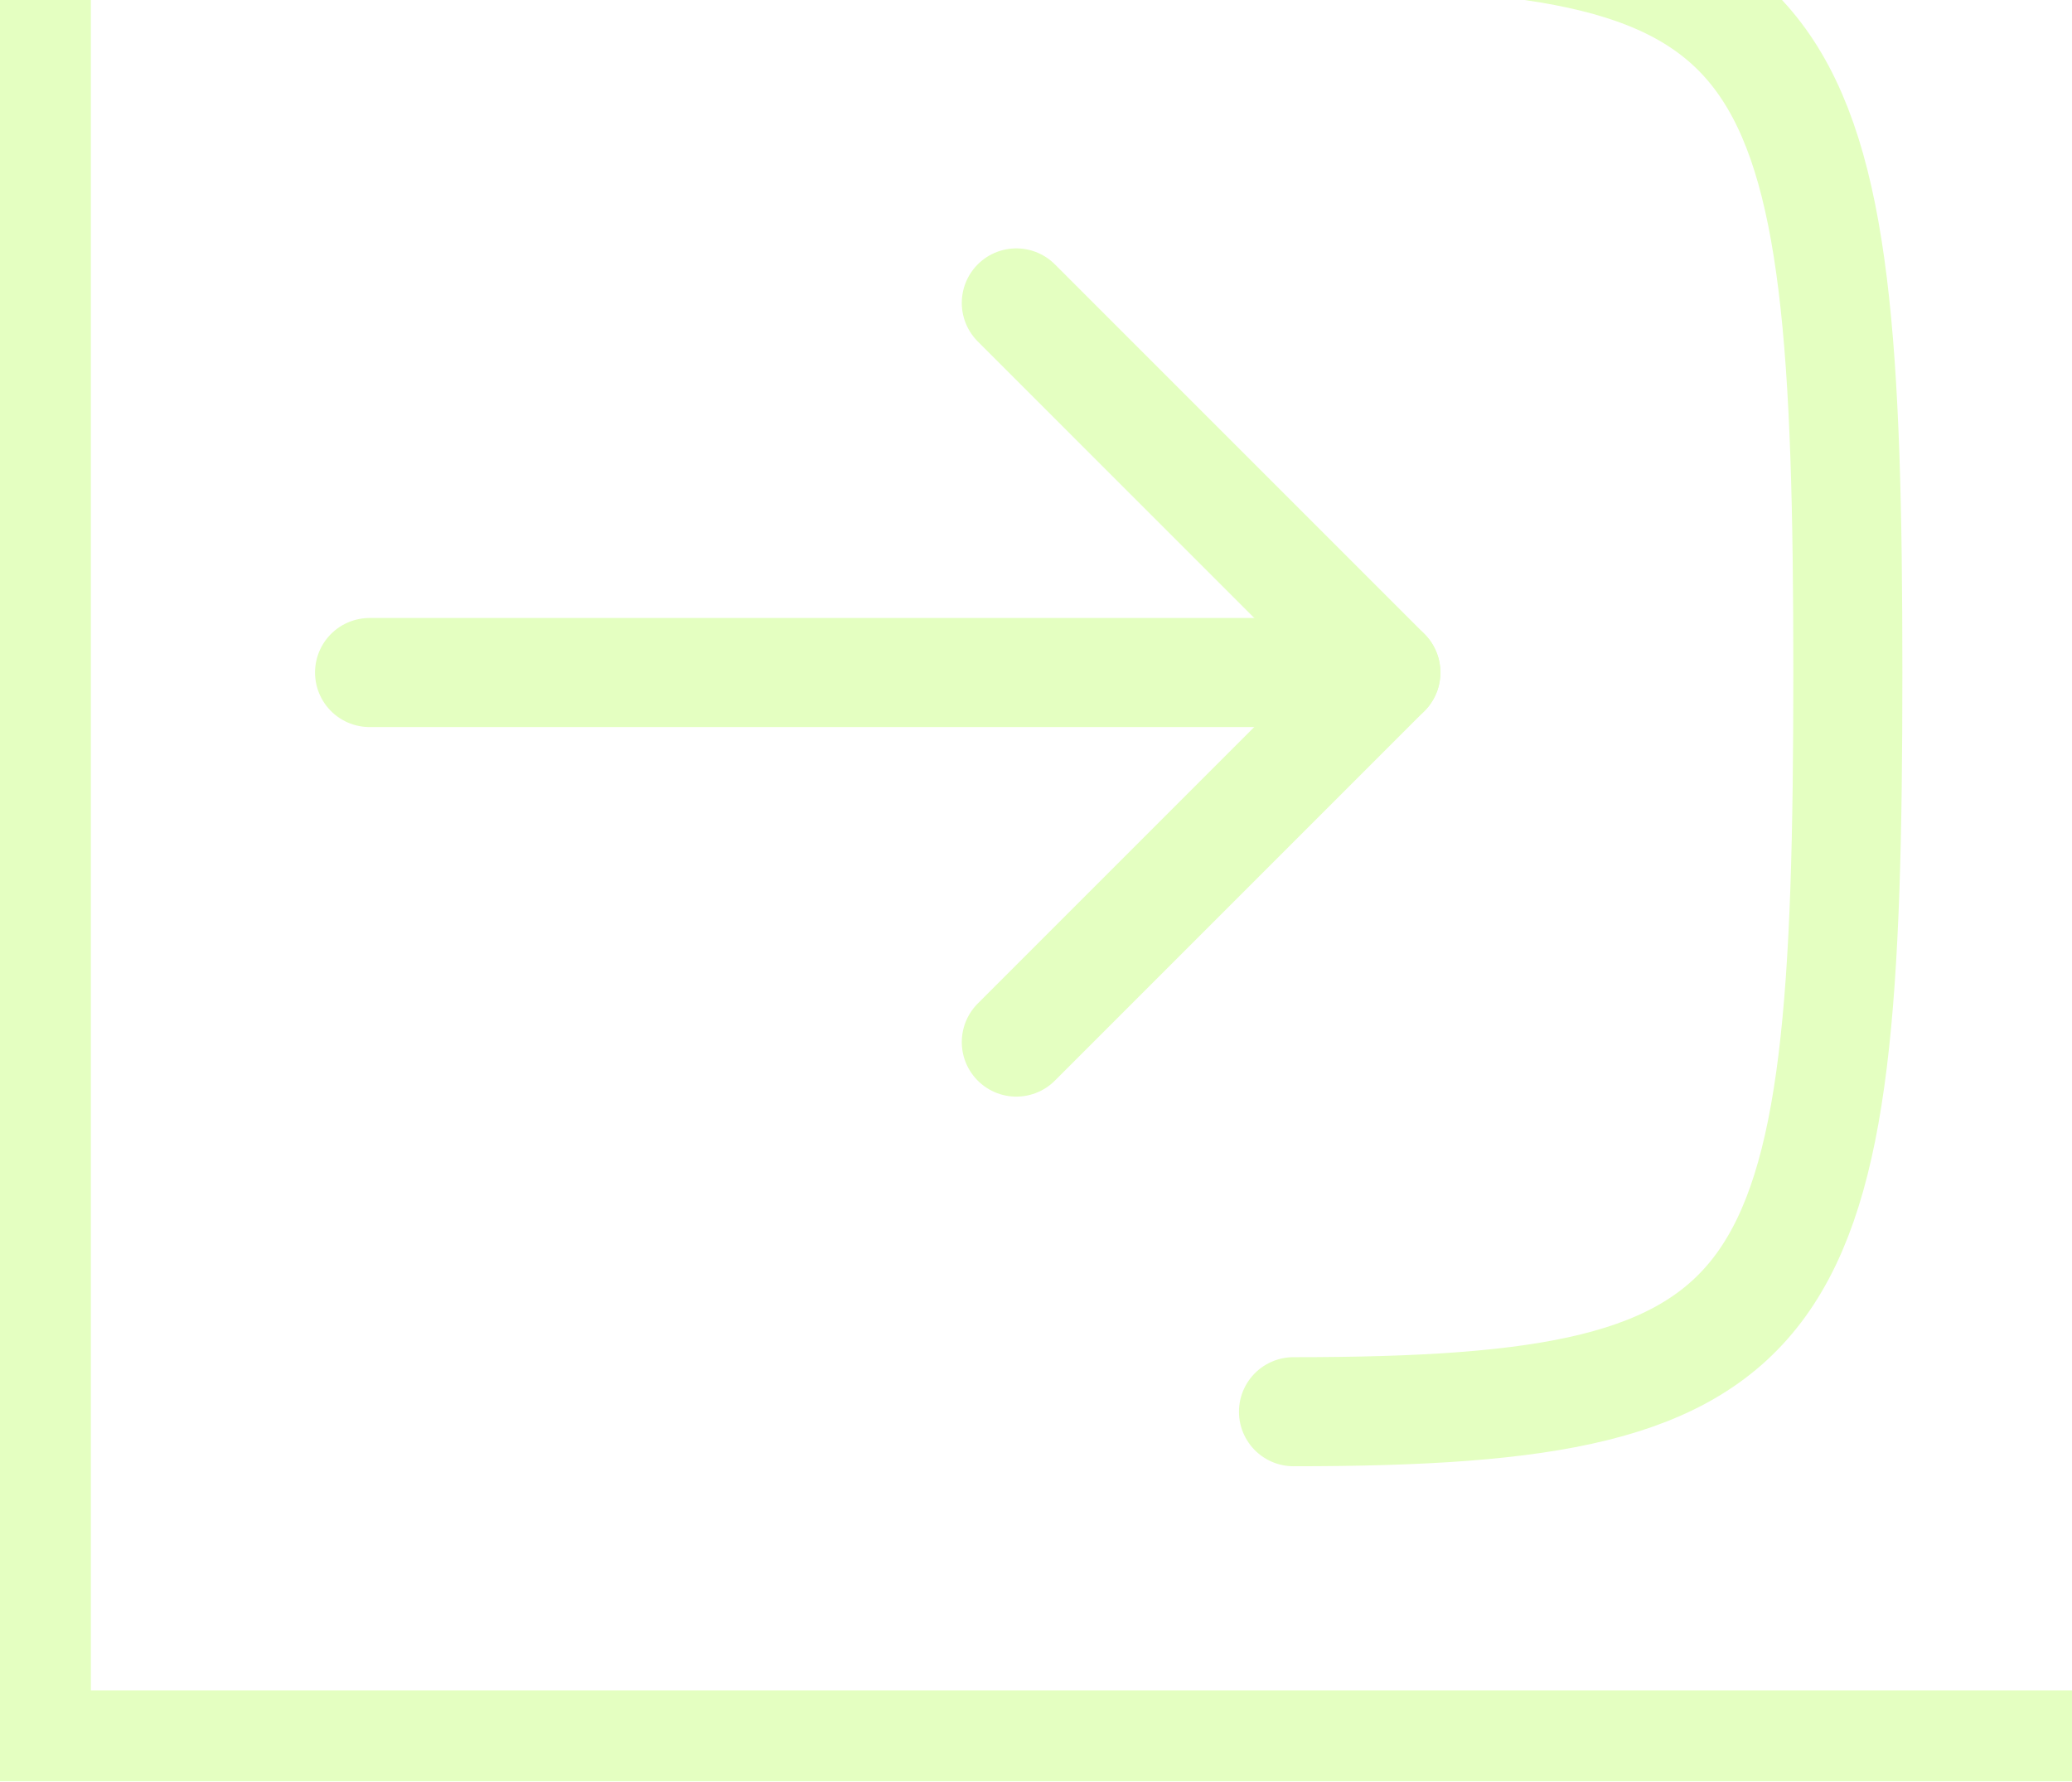
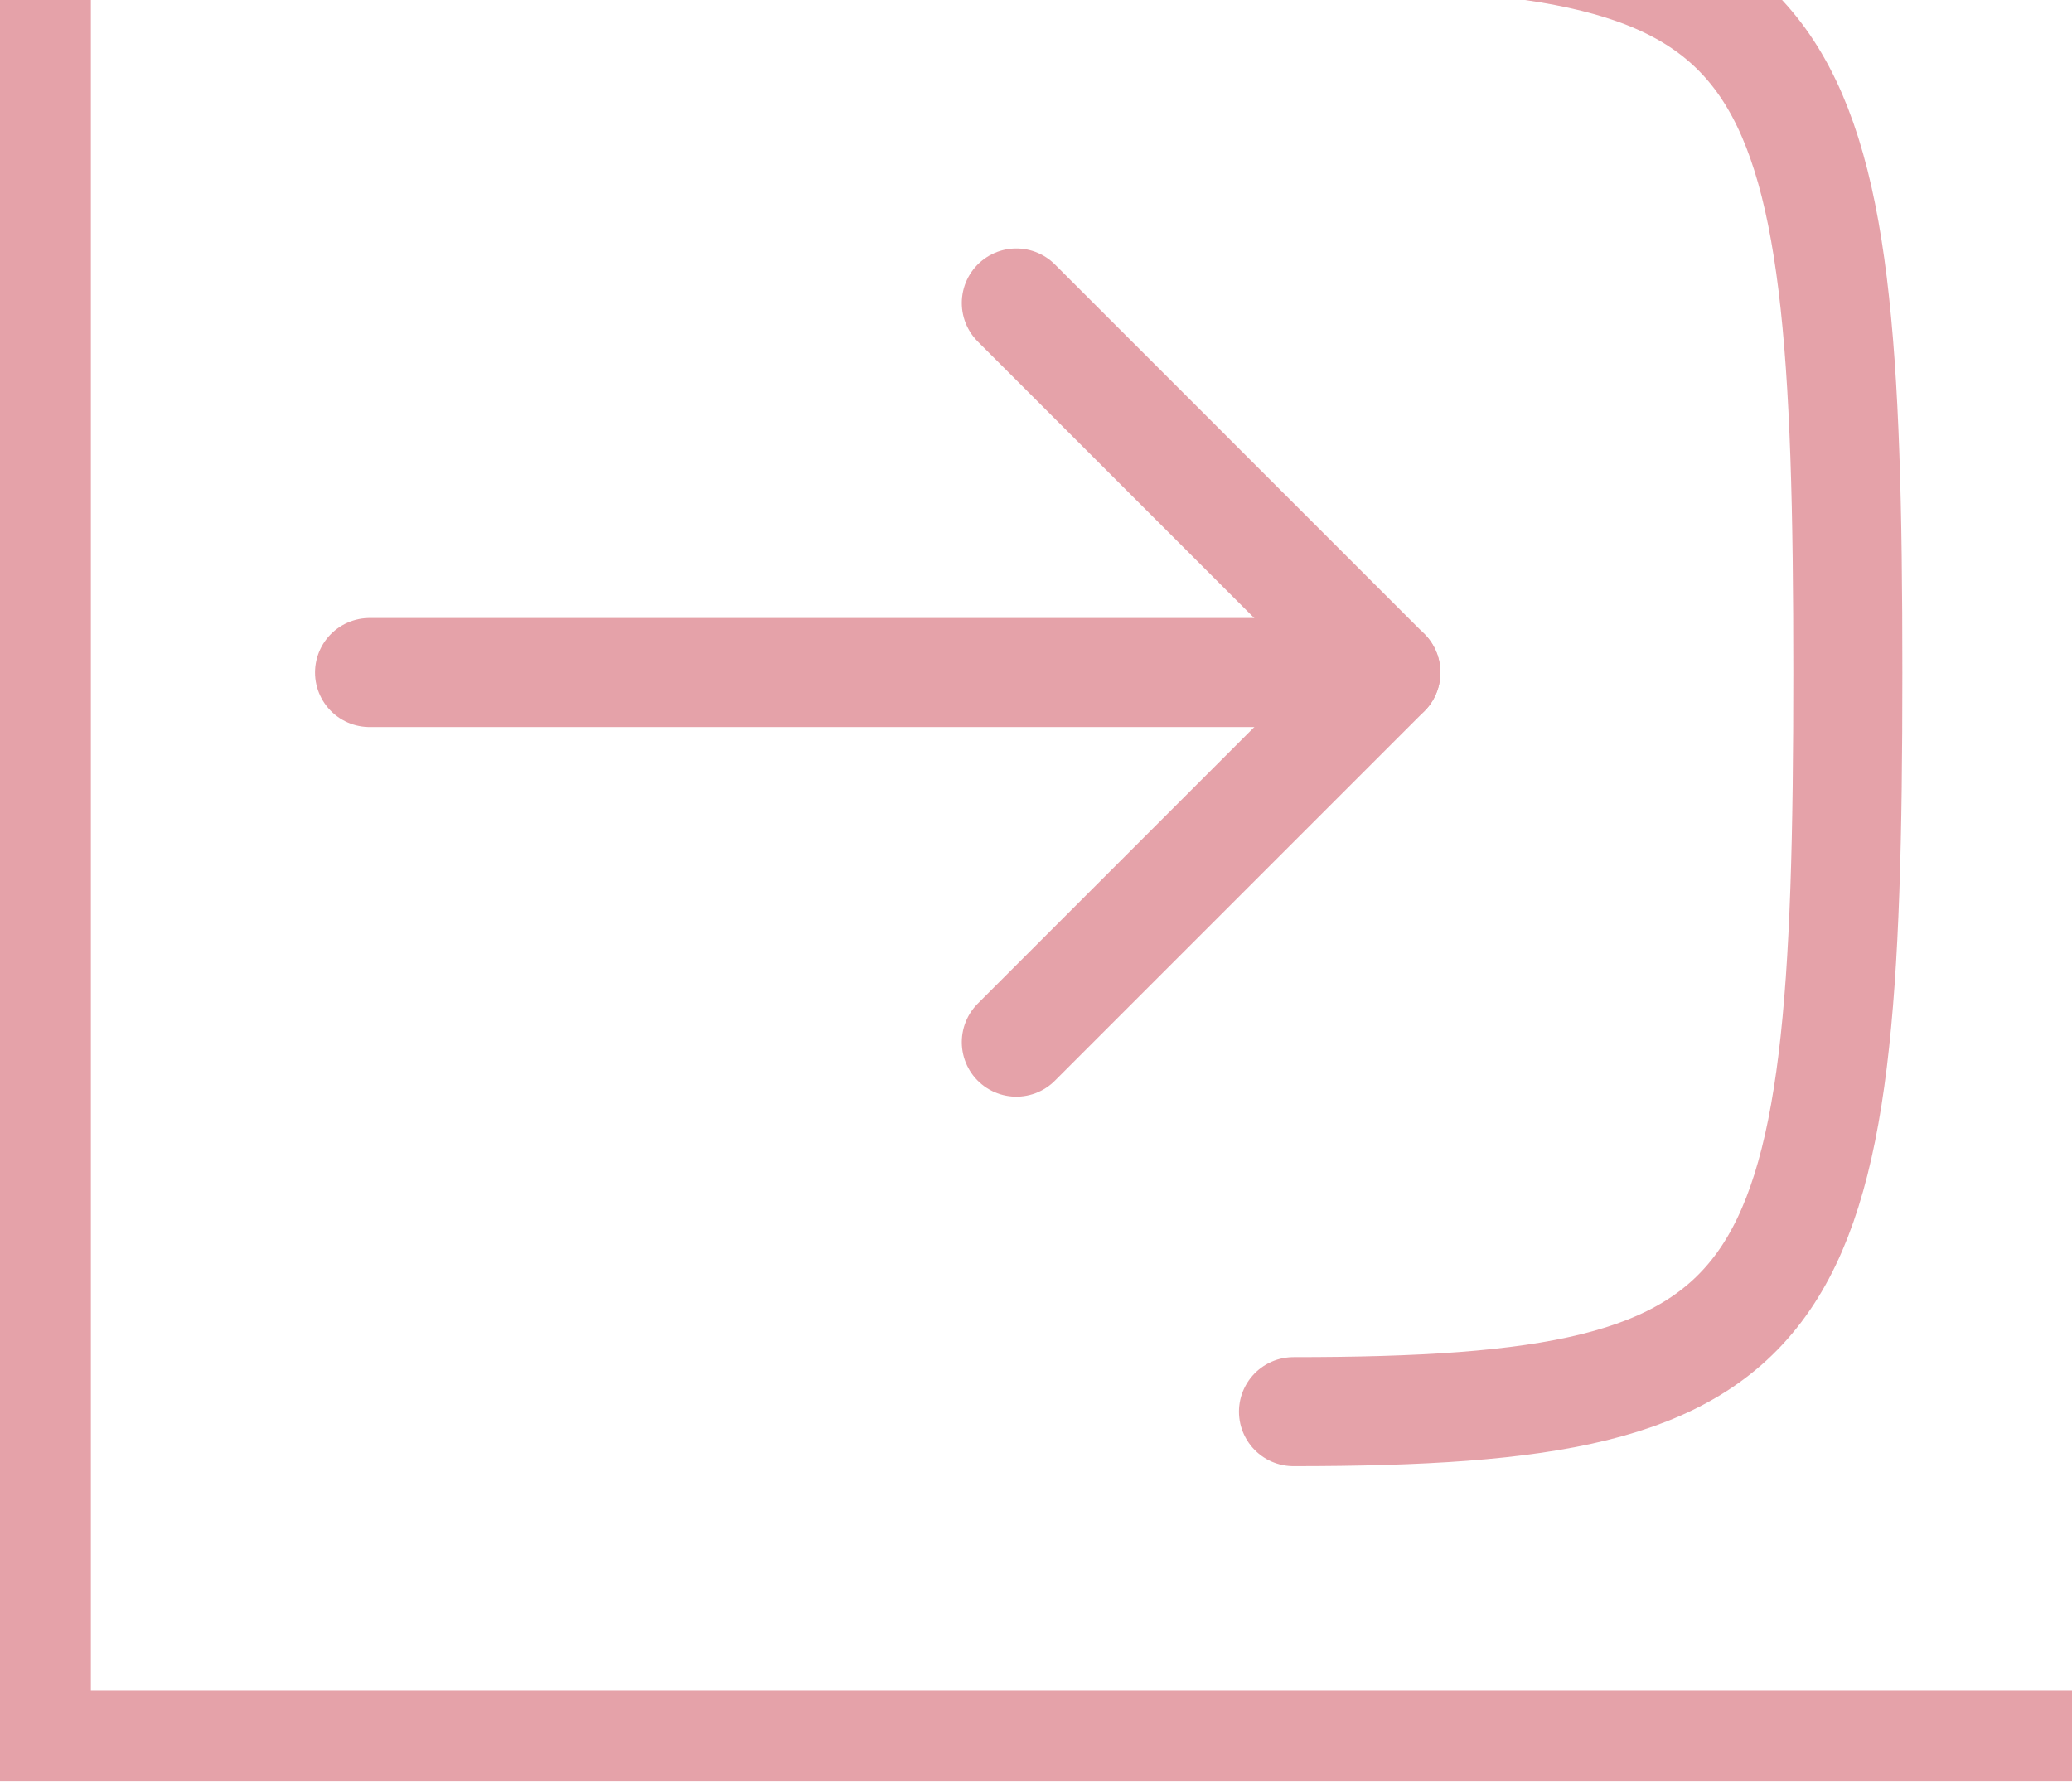
<svg xmlns="http://www.w3.org/2000/svg" width="114" height="98" viewBox="0 0 114 98" fill="none">
  <g opacity="0.4">
-     <rect x="2.5" y="-21.5" width="117" height="117" stroke="#BBFF63" stroke-width="5" />
-     <path d="M71.167 -3.665C99.125 -3.665 101.667 1.418 101.667 37.001C101.667 72.585 99.125 77.668 71.167 77.668" stroke="#BBFF63" stroke-width="6" stroke-linecap="round" stroke-linejoin="round" />
-     <path d="M20.333 37L76.25 37" stroke="#BBFF63" stroke-width="6" stroke-linecap="round" stroke-linejoin="round" />
-     <path d="M55.917 57.332L76.25 36.999L55.917 16.665" stroke="#BBFF63" stroke-width="6" stroke-linecap="round" stroke-linejoin="round" />
+     <rect x="2.5" y="-21.5" width="117" height="117" stroke="#BF1629" stroke-width="5" />
+     <path d="M71.167 -3.669C99.125 -3.669 101.667 1.414 101.667 36.997C101.667 72.581 99.125 77.664 71.167 77.664" stroke="#BF1629" stroke-width="6" stroke-linecap="round" stroke-linejoin="round" />
+     <path d="M20.333 37L76.25 37" stroke="#BF1629" stroke-width="6" stroke-linecap="round" stroke-linejoin="round" />
+     <path d="M55.917 57.336L76.25 37.003L55.917 16.669" stroke="#BF1629" stroke-width="6" stroke-linecap="round" stroke-linejoin="round" />
  </g>
</svg>
